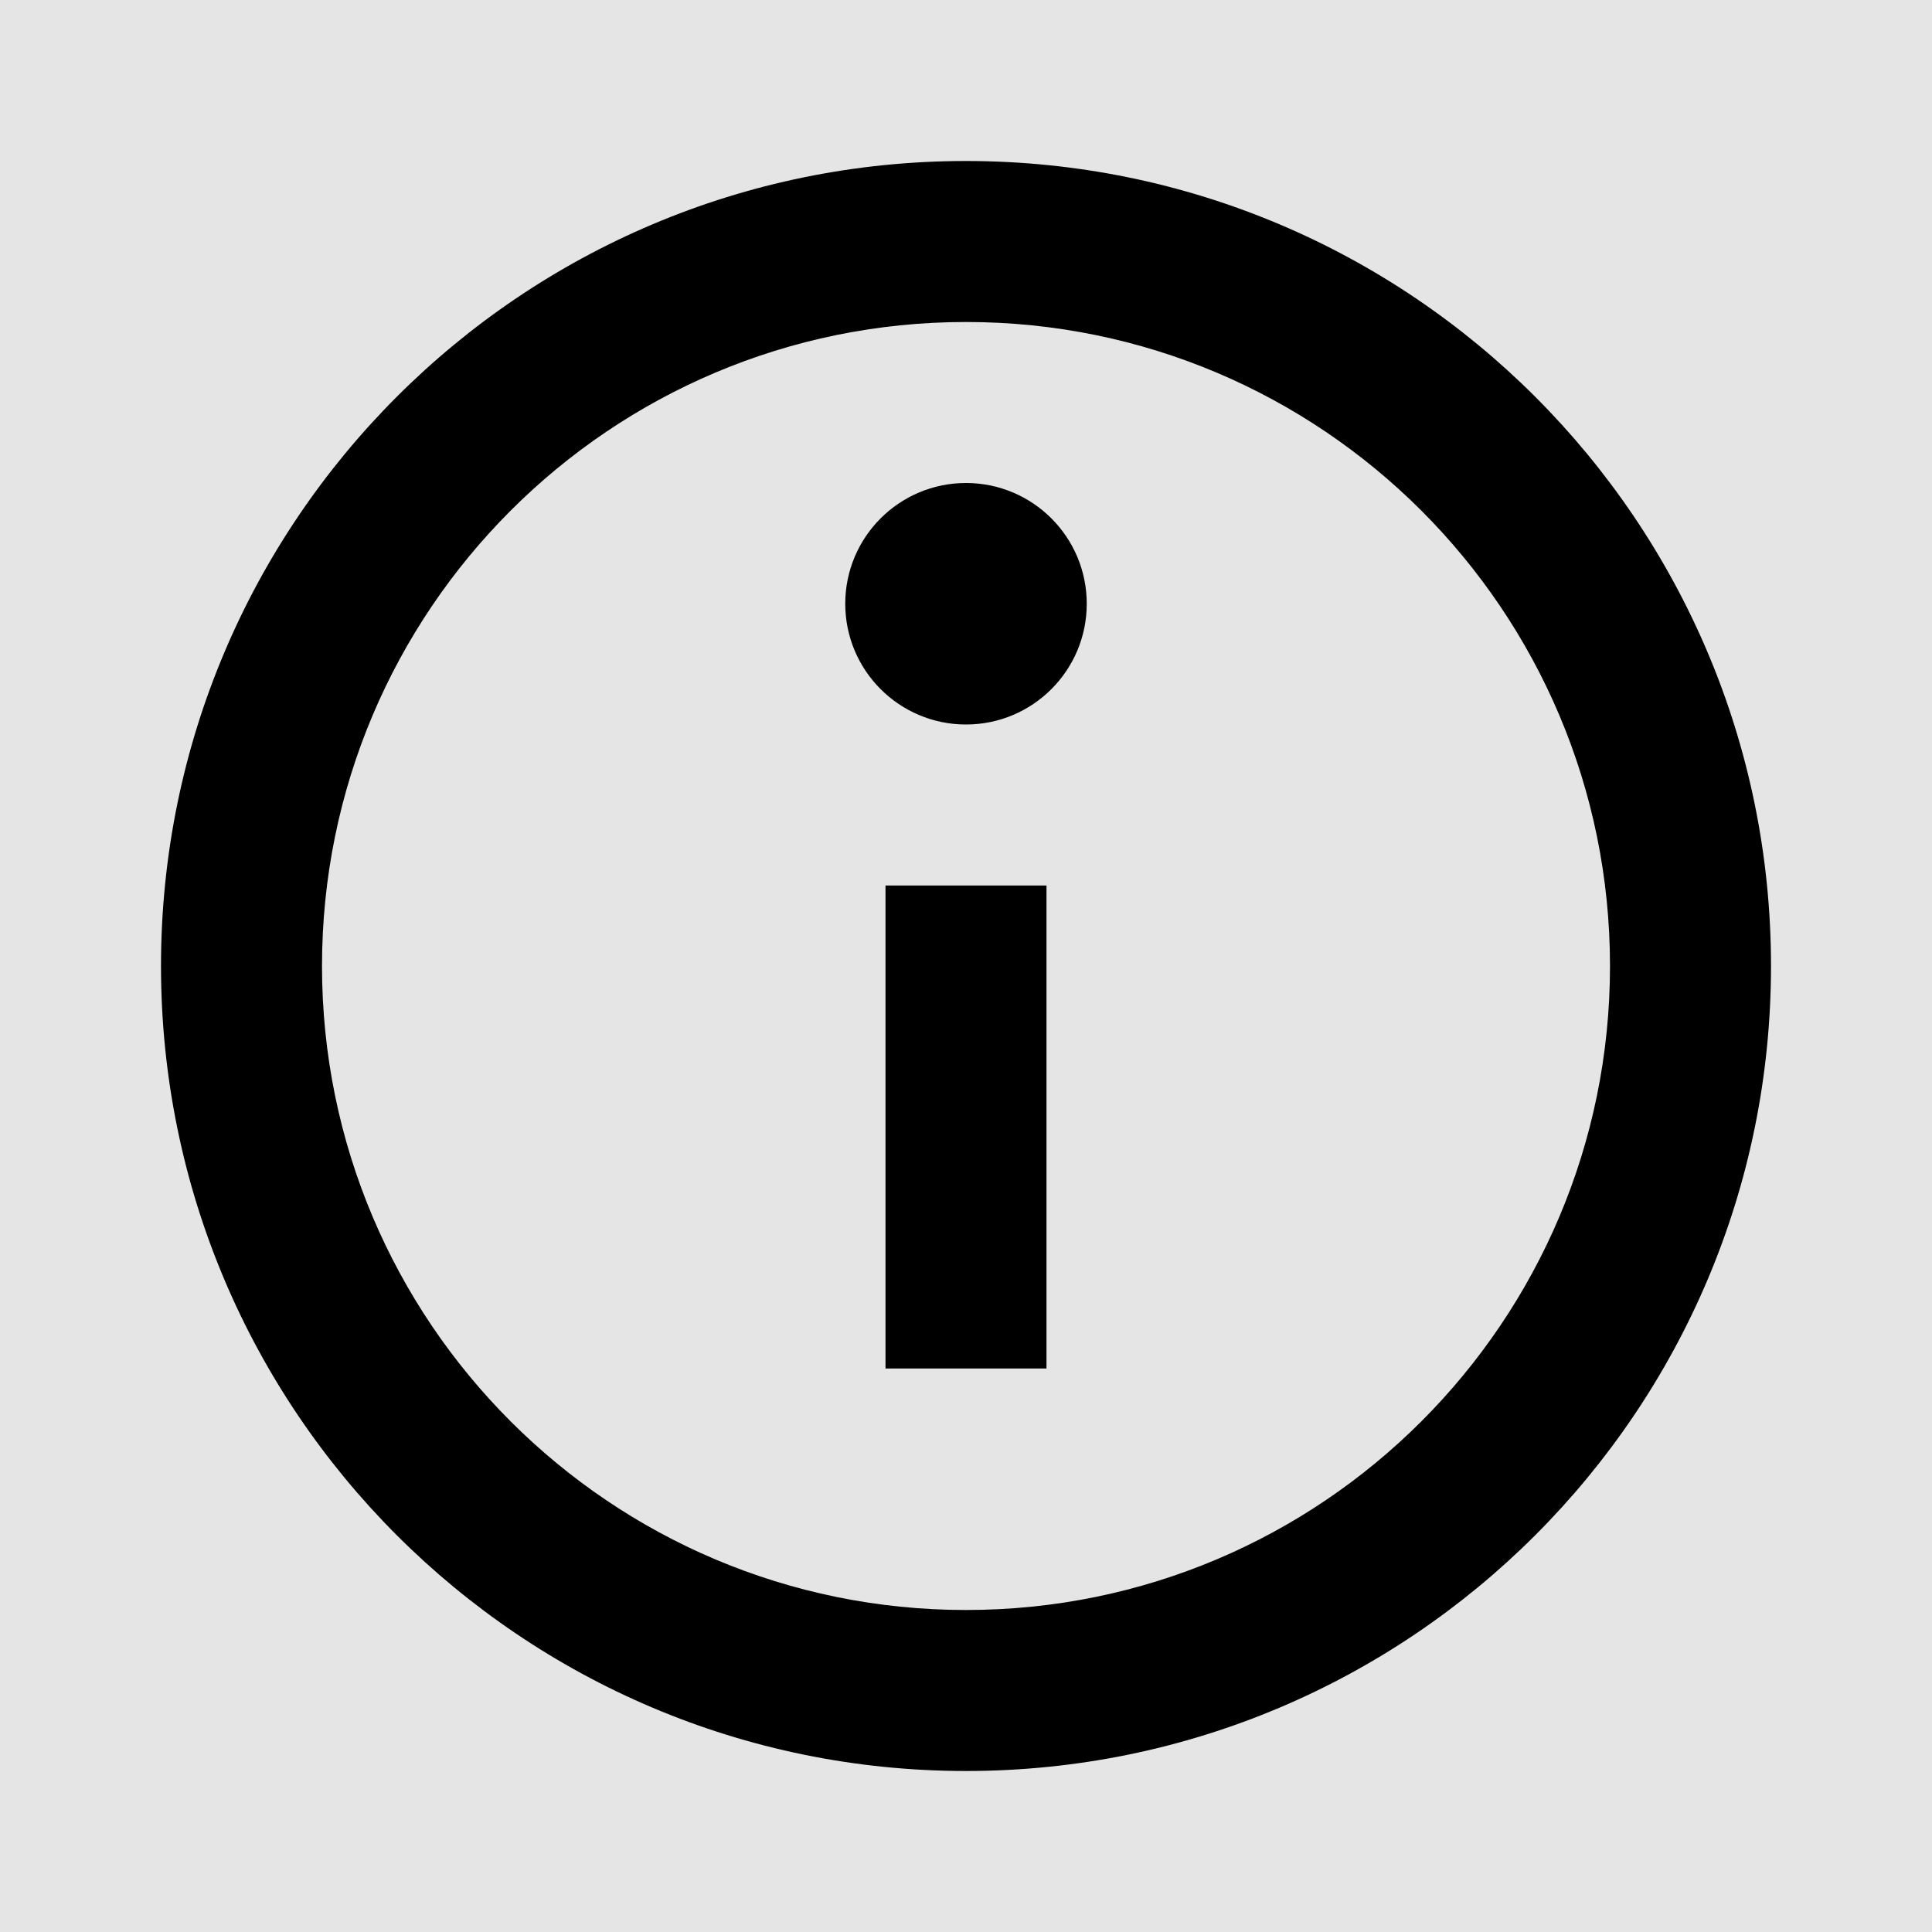
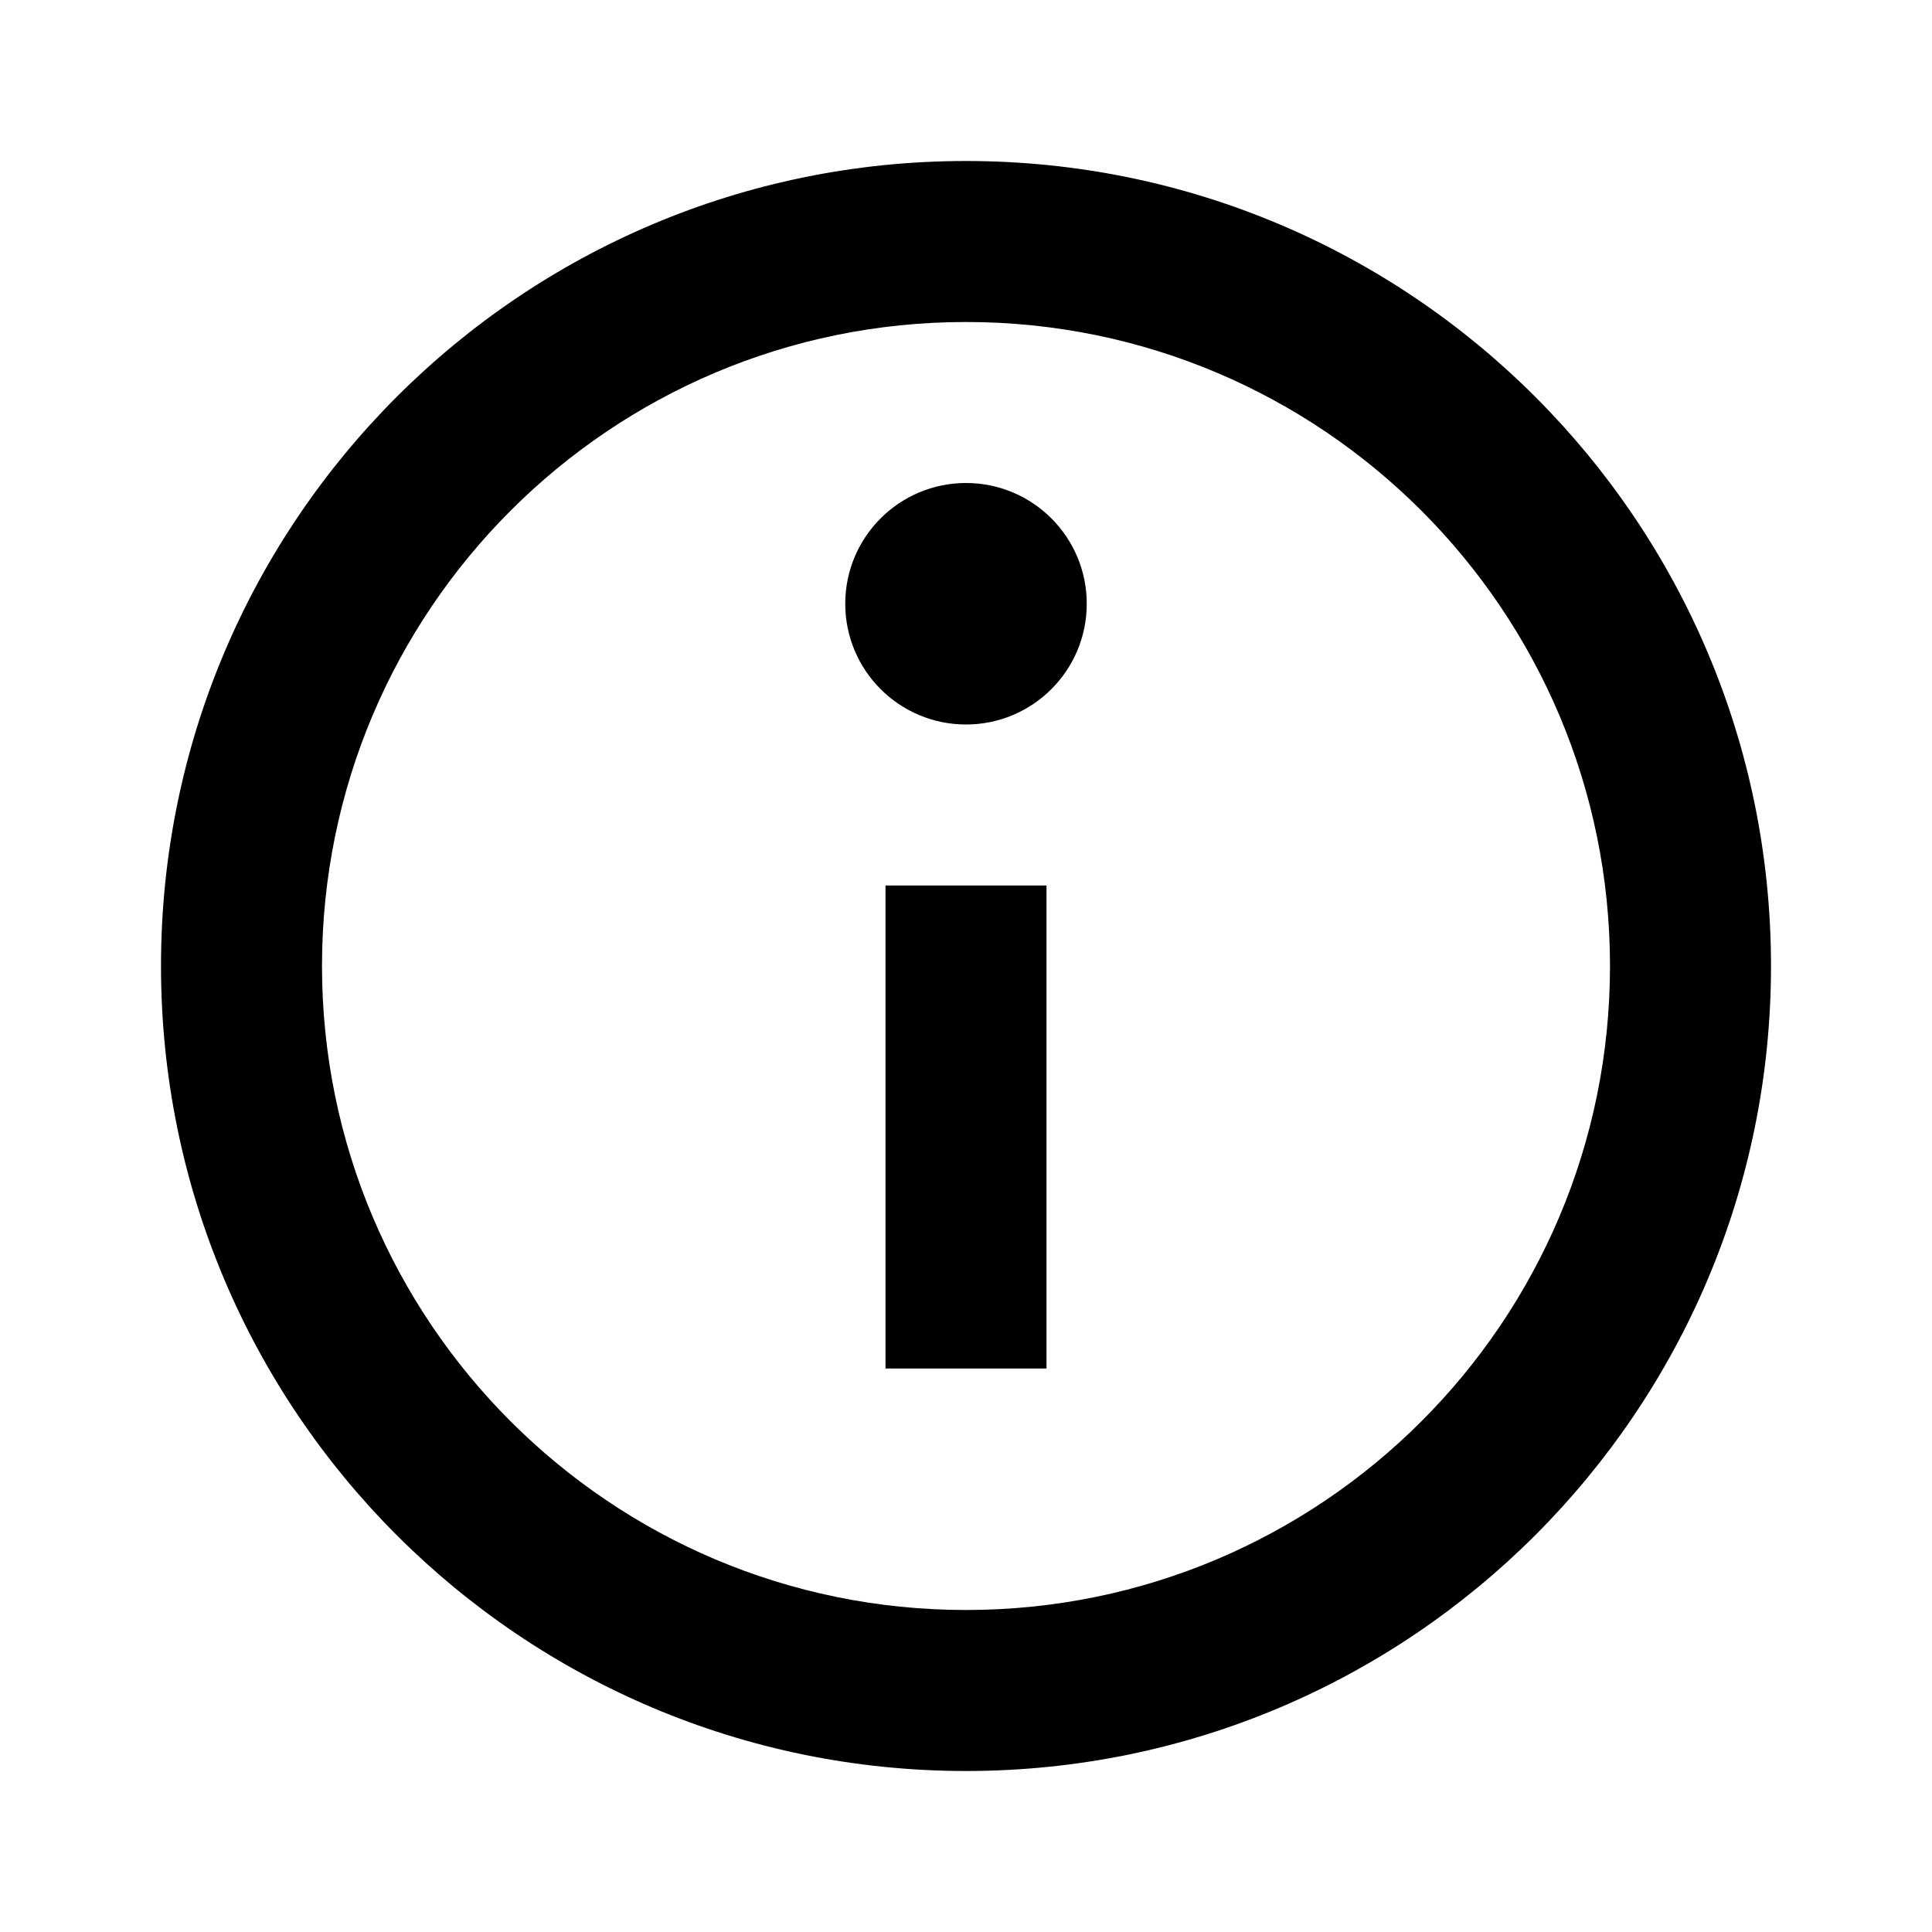
<svg xmlns="http://www.w3.org/2000/svg" width="24" height="24" viewBox="0 0 24 24" fill="none">
-   <rect width="24" height="24" fill="#E5E5E5" />
  <path fill-rule="evenodd" clip-rule="evenodd" d="M12 22C17.523 22 22 17.523 22 12C22 6.477 17.523 2 12 2C6.477 2 2 6.477 2 12C2 17.523 6.477 22 12 22ZM12 20C16.418 20 20 16.418 20 12C20 7.582 16.418 4 12 4C7.582 4 4 7.582 4 12C4 16.418 7.582 20 12 20Z" fill="black" />
  <rect x="11" y="11" width="2" height="6" fill="black" />
  <circle cx="12" cy="7.5" r="1.5" fill="black" />
</svg>
